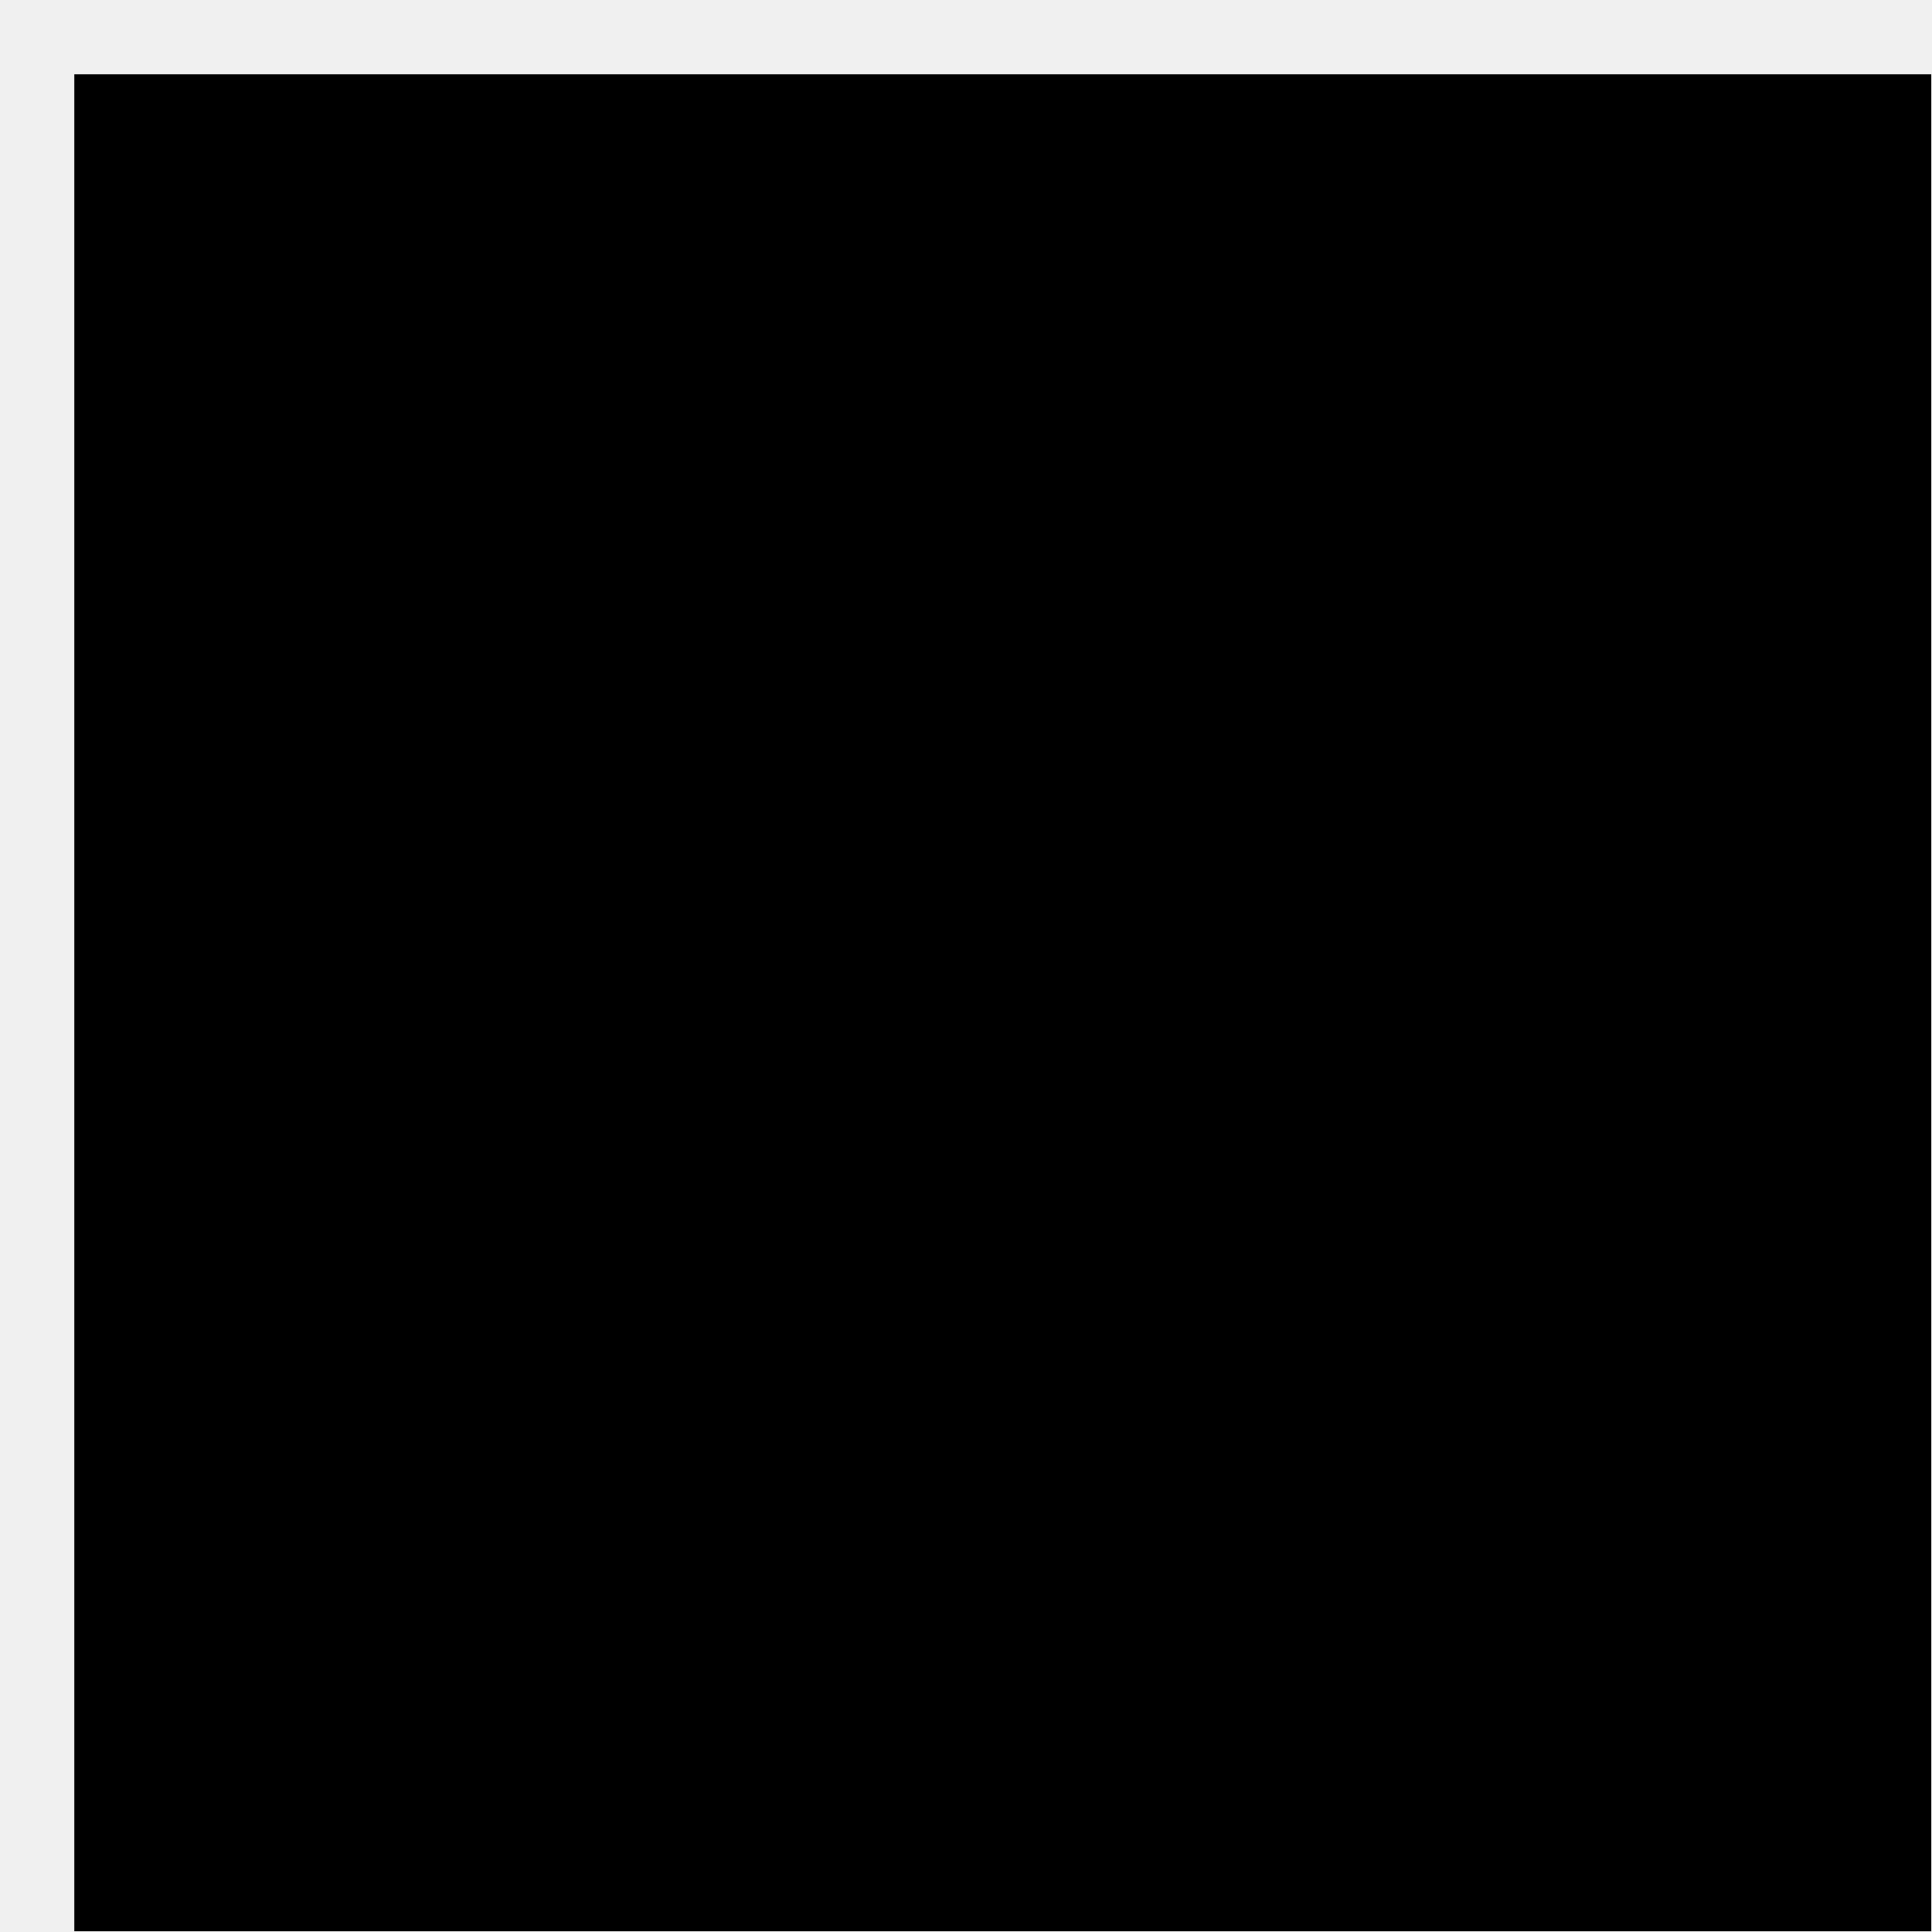
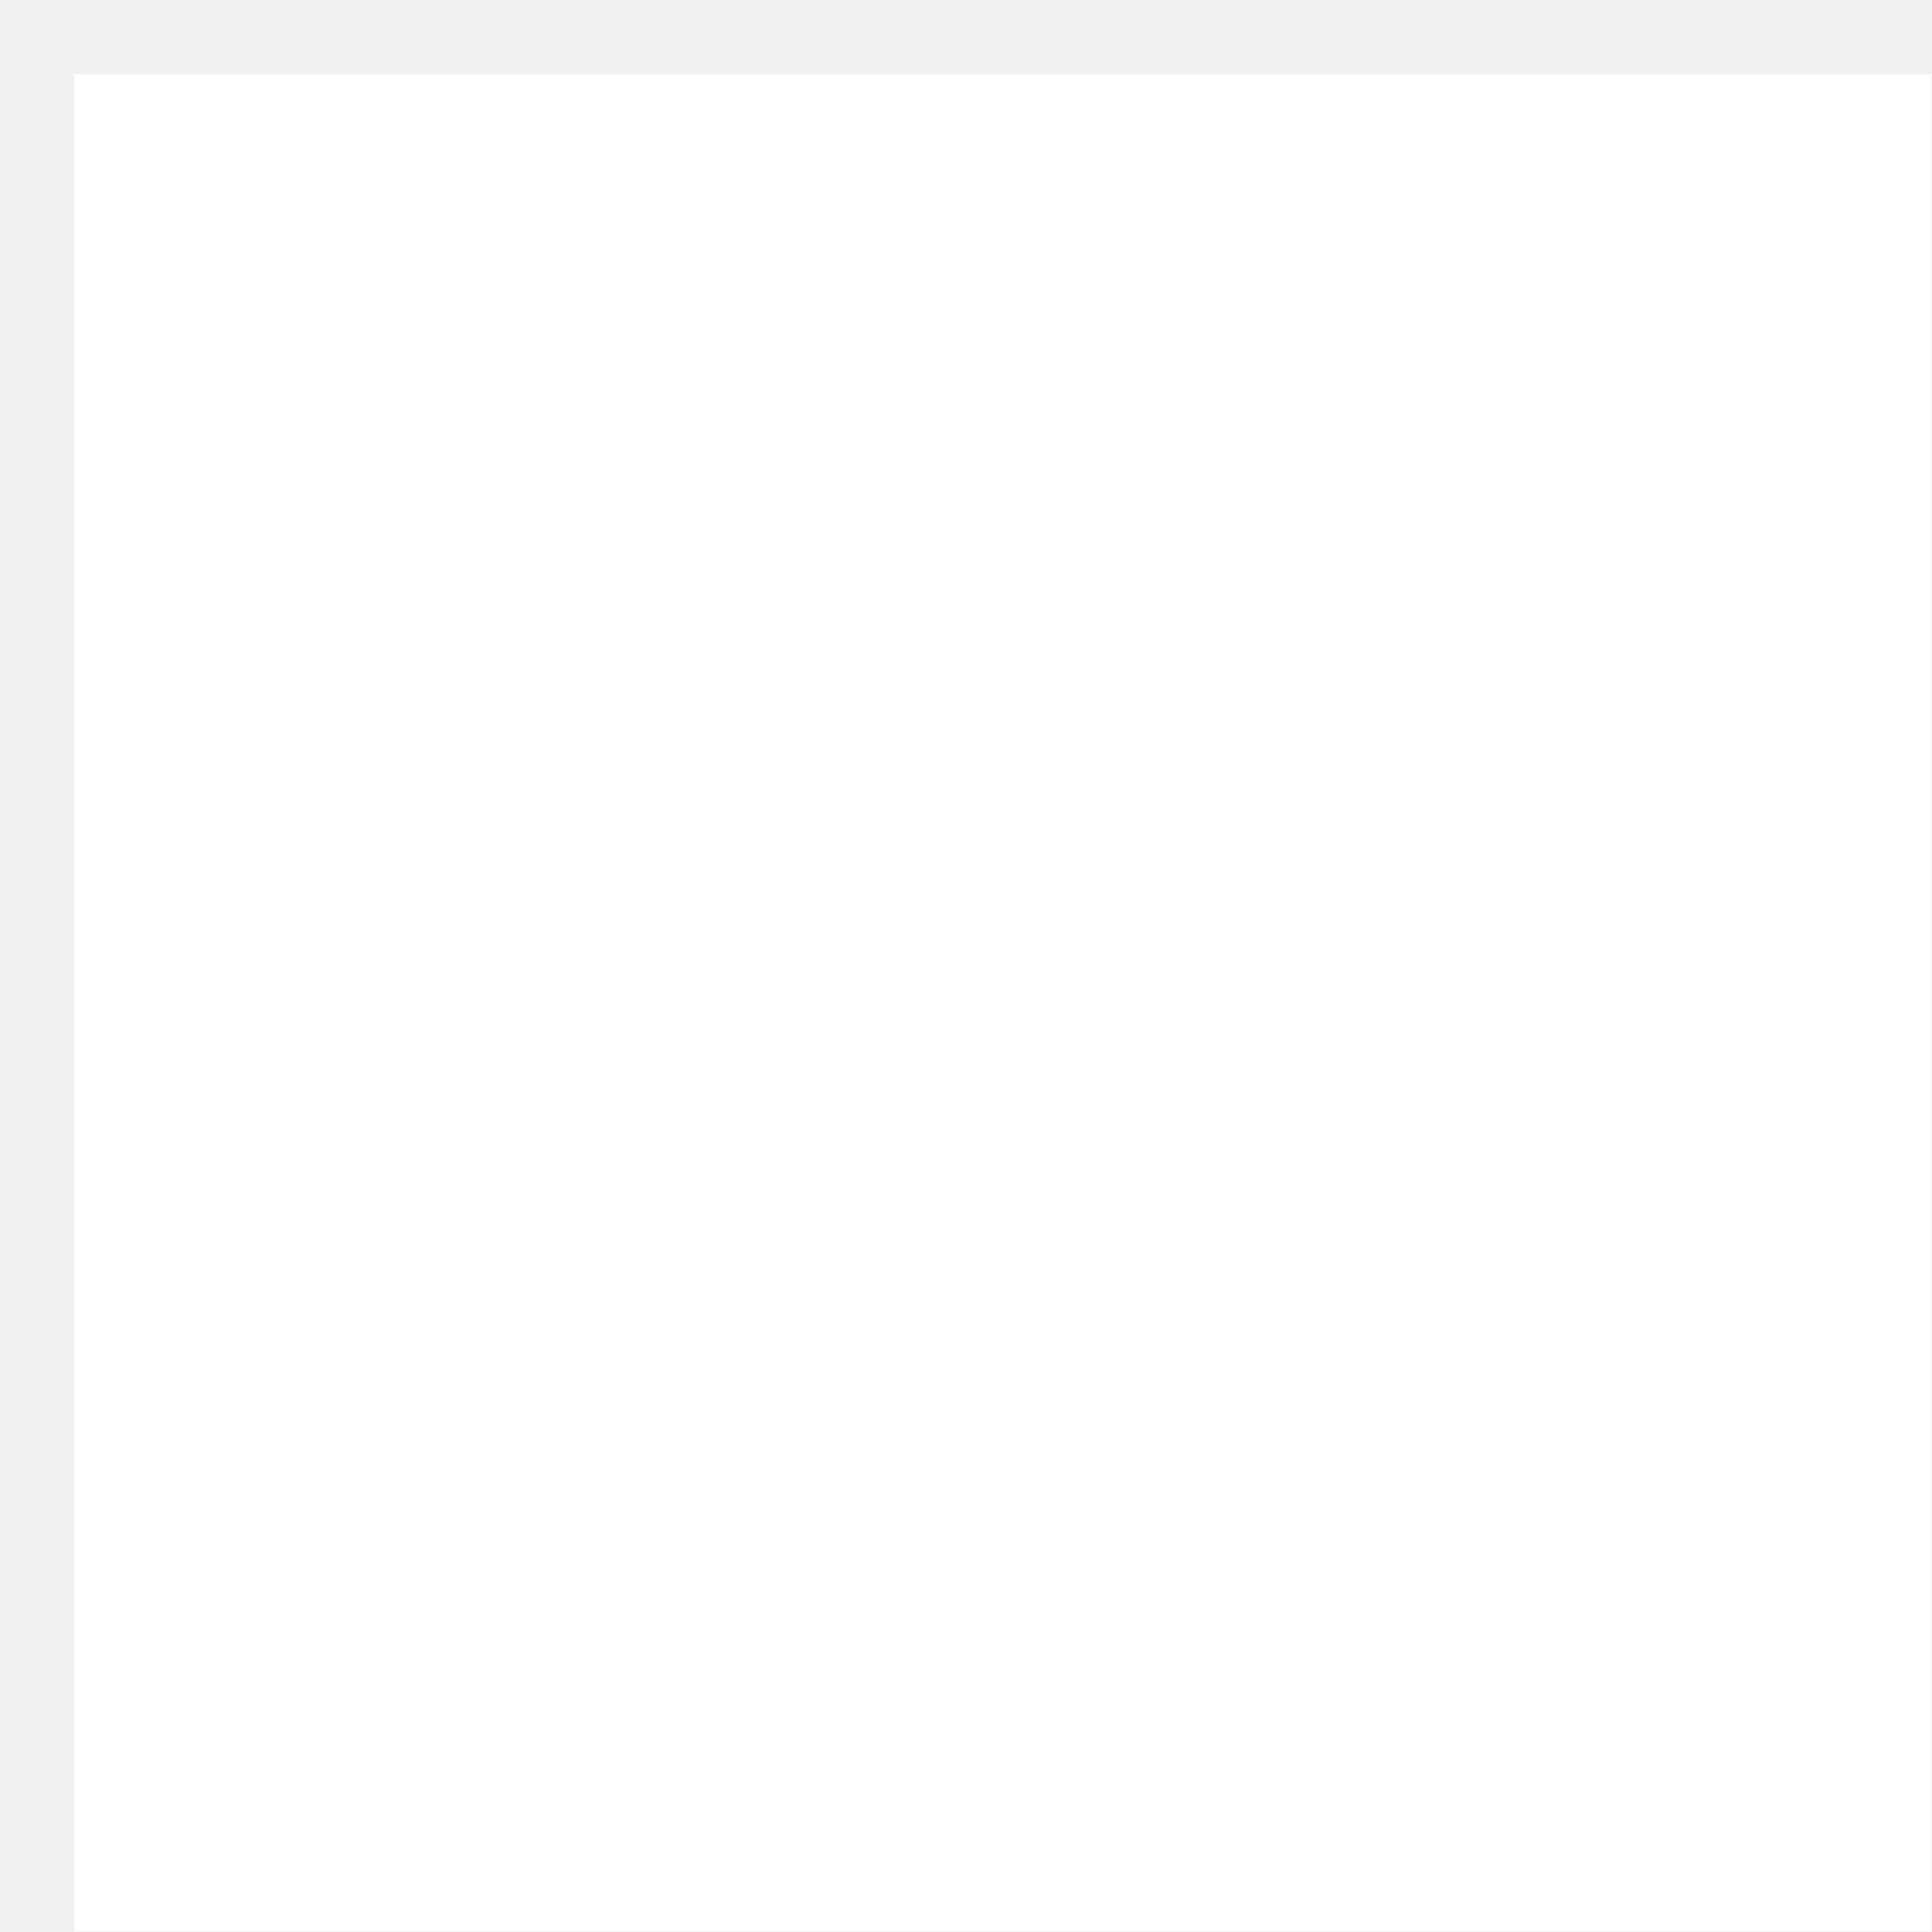
<svg xmlns="http://www.w3.org/2000/svg" version="1.0" width="26pt" height="26pt" viewBox="0 0 26 26" preserveAspectRatio="xMidYMid meet">
-   <g transform="translate(0,26) scale(0.1,-0.1)" fill="#000000" stroke="none">
+   <g transform="translate(0,26) scale(0.1,-0.1)" fill="#ffffff" stroke="none">
    <path d="M10 125 l0 -125 125 0 125 0 0 125 0 125 -125 0 -125 0 0 -125z" />
  </g>
</svg>
